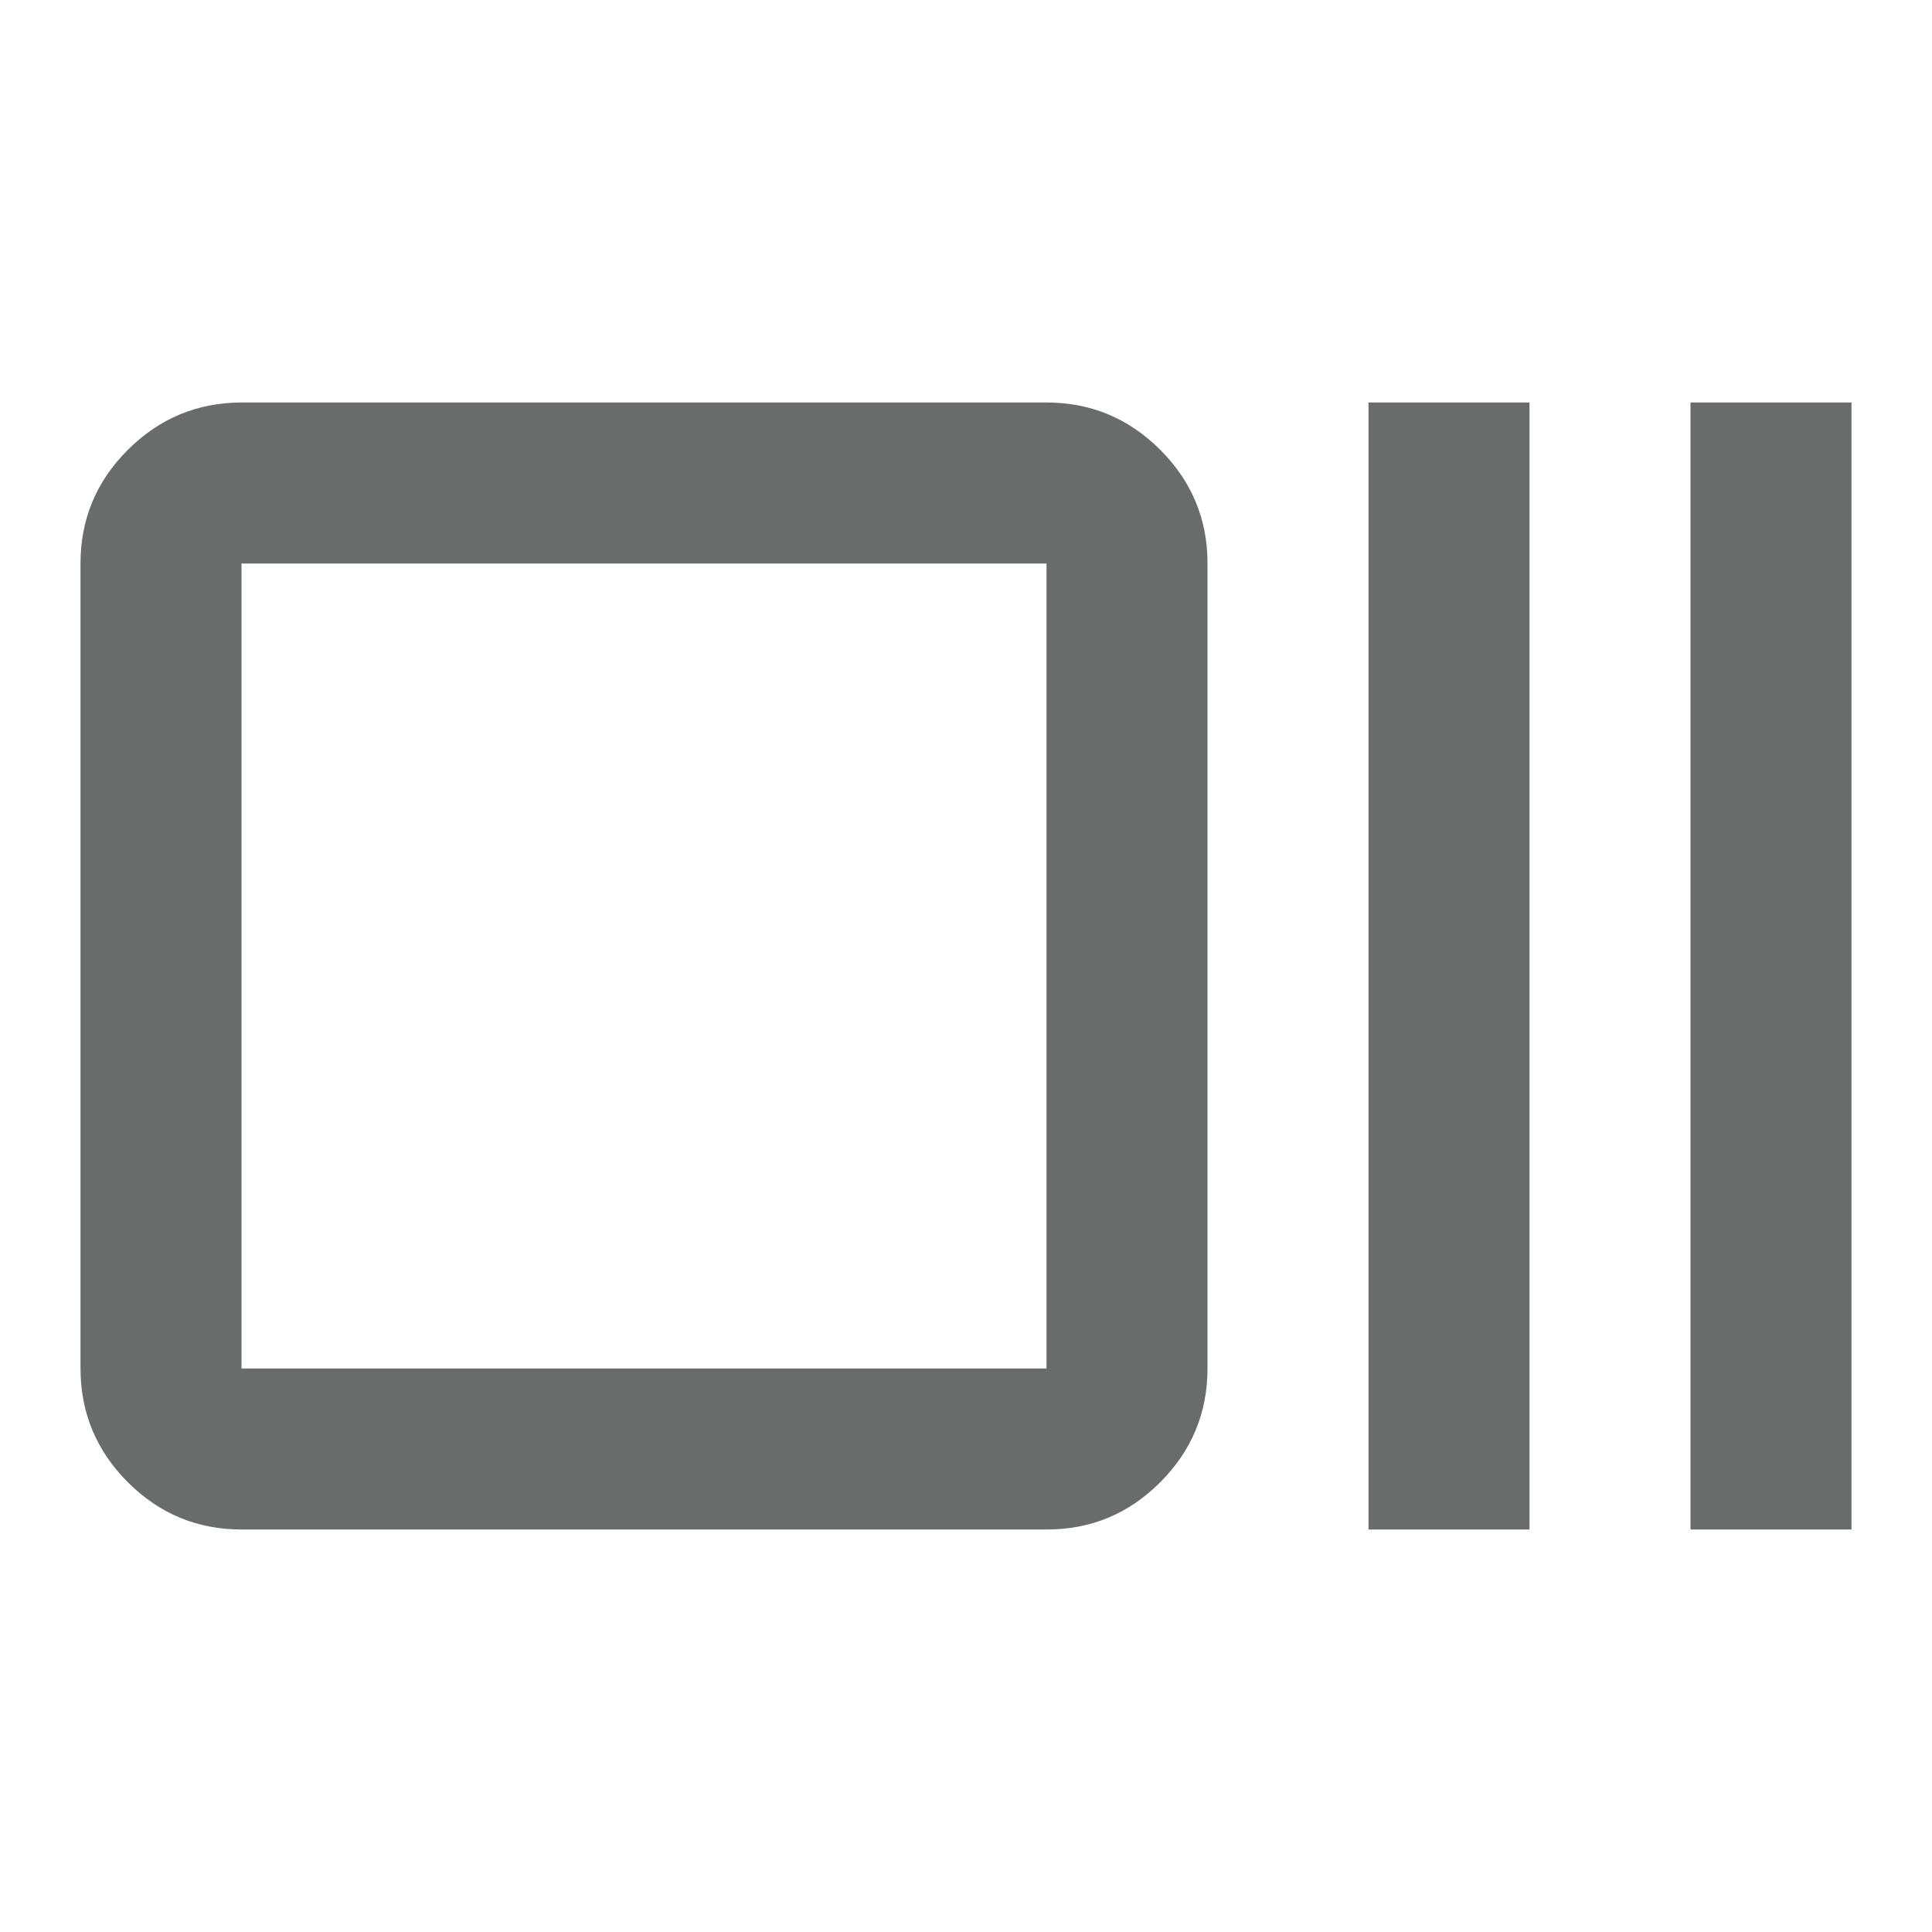
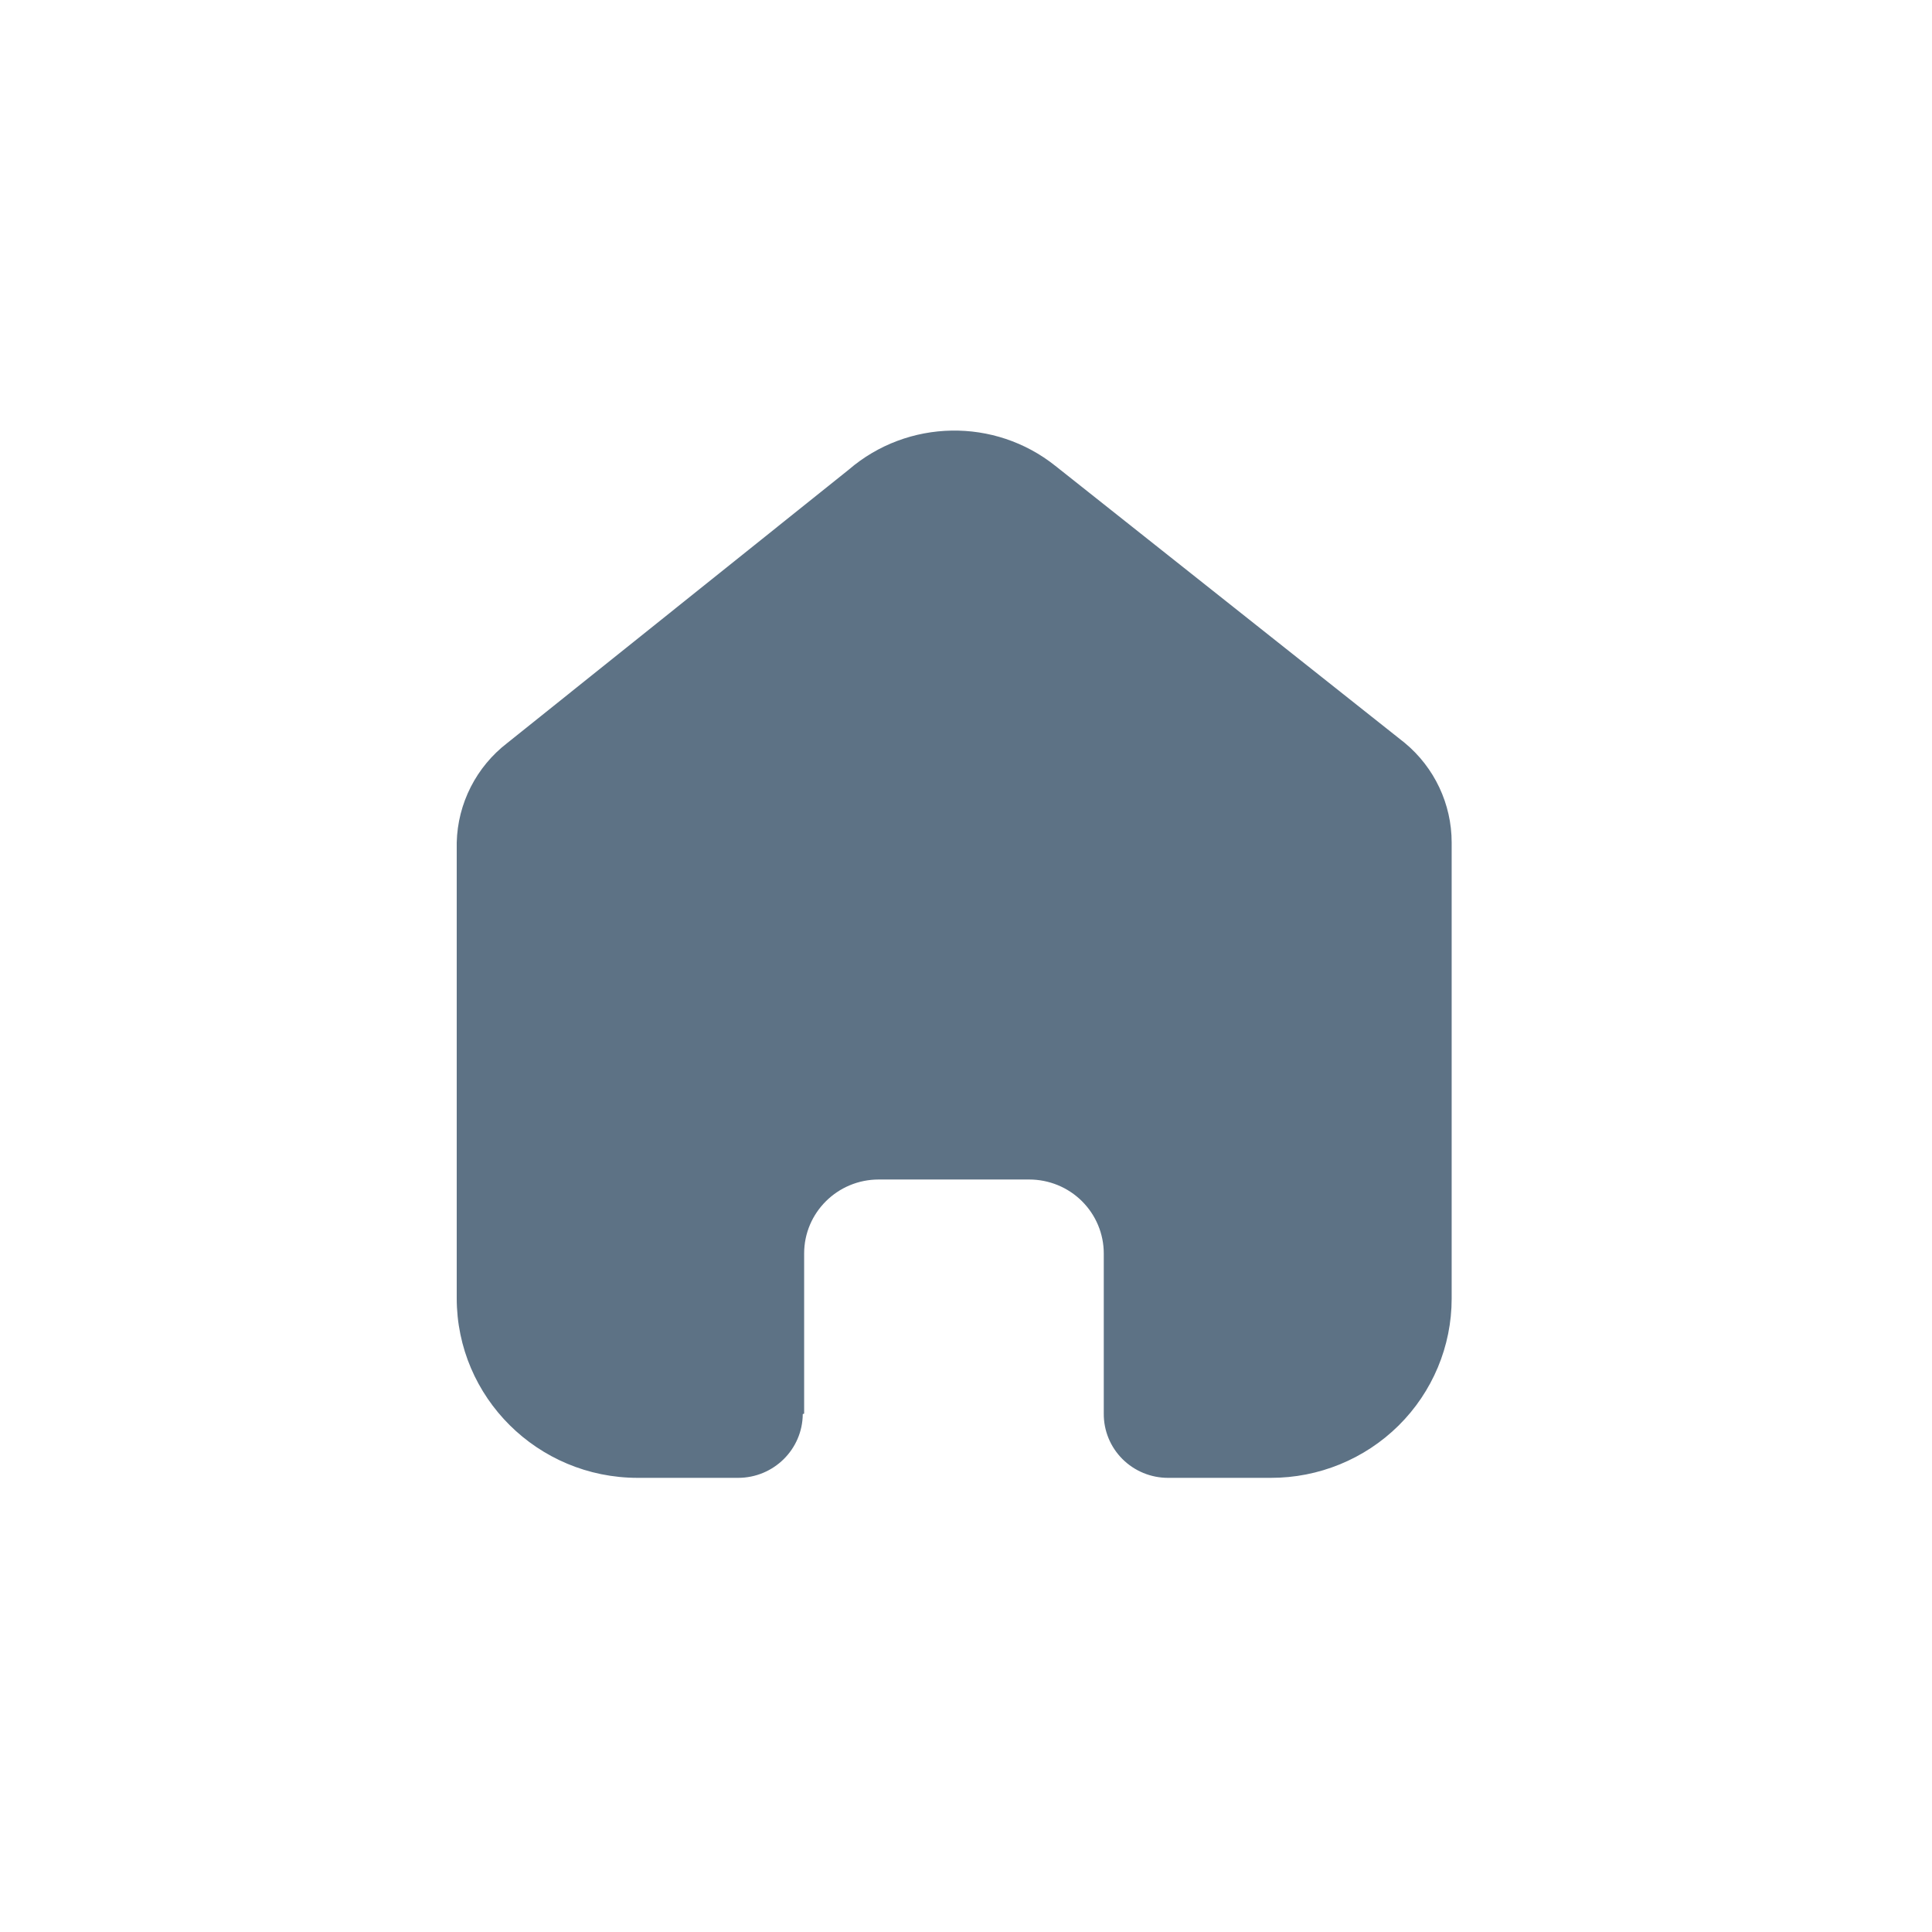
- <svg xmlns="http://www.w3.org/2000/svg" width="24" height="24" viewBox="0 0 24 24" fill="none">
-   <path d="M3 19C2.45 19 1.979 18.804 1.588 18.413C1.197 18.022 1.001 17.551 1 17V7C1 6.45 1.196 5.979 1.588 5.588C1.98 5.197 2.451 5.001 3 5H13C13.55 5 14.021 5.196 14.413 5.588C14.805 5.98 15.001 6.451 15 7V17C15 17.55 14.804 18.021 14.413 18.413C14.022 18.805 13.551 19.001 13 19H3ZM3 17H13V7H3V17ZM17 19V5H19V19H17ZM21 19V5H23V19H21Z" fill="#6A6C6B" />
+ <svg xmlns="http://www.w3.org/2000/svg" width="45" height="45" viewBox="0 0 45 45" fill="none">
+   <path d="M18.73 32.926V29.196C18.73 28.244 19.508 27.473 20.467 27.473H23.972C24.433 27.473 24.875 27.654 25.2 27.977C25.526 28.301 25.709 28.739 25.709 29.196V32.926C25.706 33.322 25.862 33.702 26.143 33.983C26.424 34.264 26.806 34.422 27.205 34.422H29.596C30.713 34.425 31.786 33.986 32.577 33.203C33.367 32.42 33.812 31.357 33.812 30.248V19.624C33.812 18.728 33.412 17.878 32.72 17.304L24.584 10.853C23.169 9.722 21.141 9.759 19.768 10.94L11.818 17.304C11.093 17.861 10.66 18.713 10.638 19.624V30.237C10.638 32.548 12.526 34.422 14.854 34.422H17.191C18.019 34.422 18.692 33.759 18.698 32.937L18.73 32.926Z" fill="#5D7285" />
</svg>
